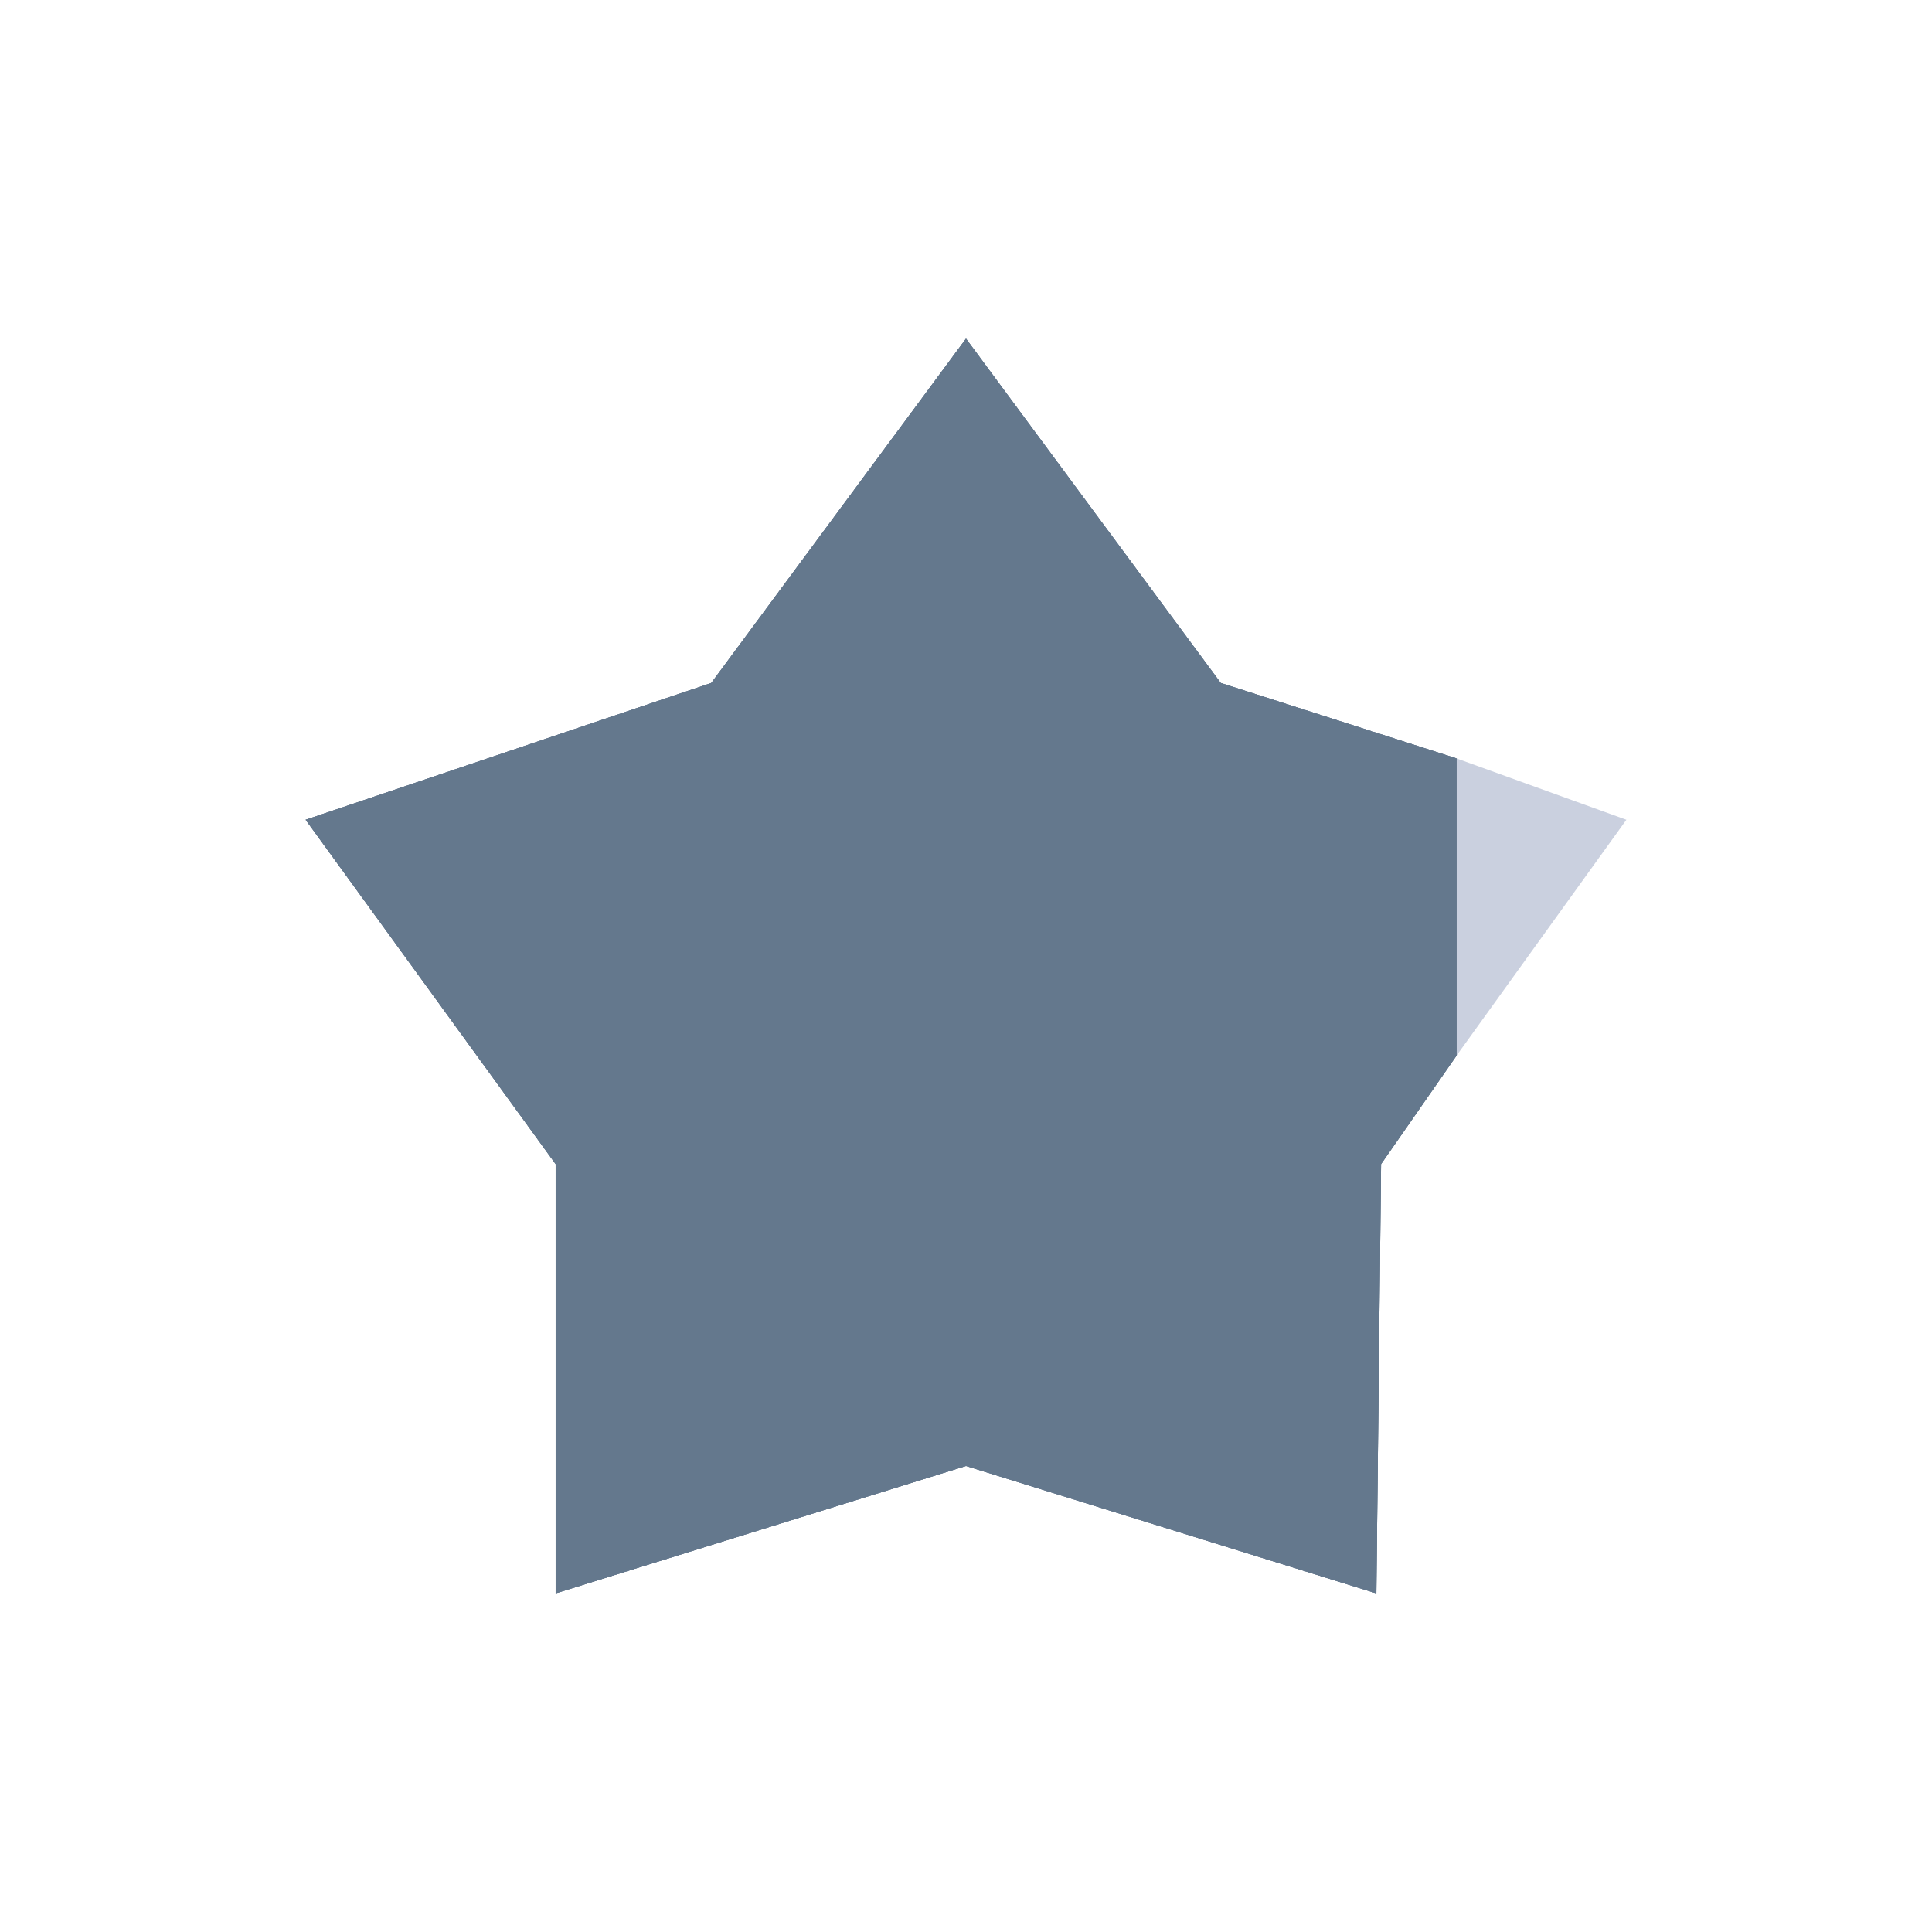
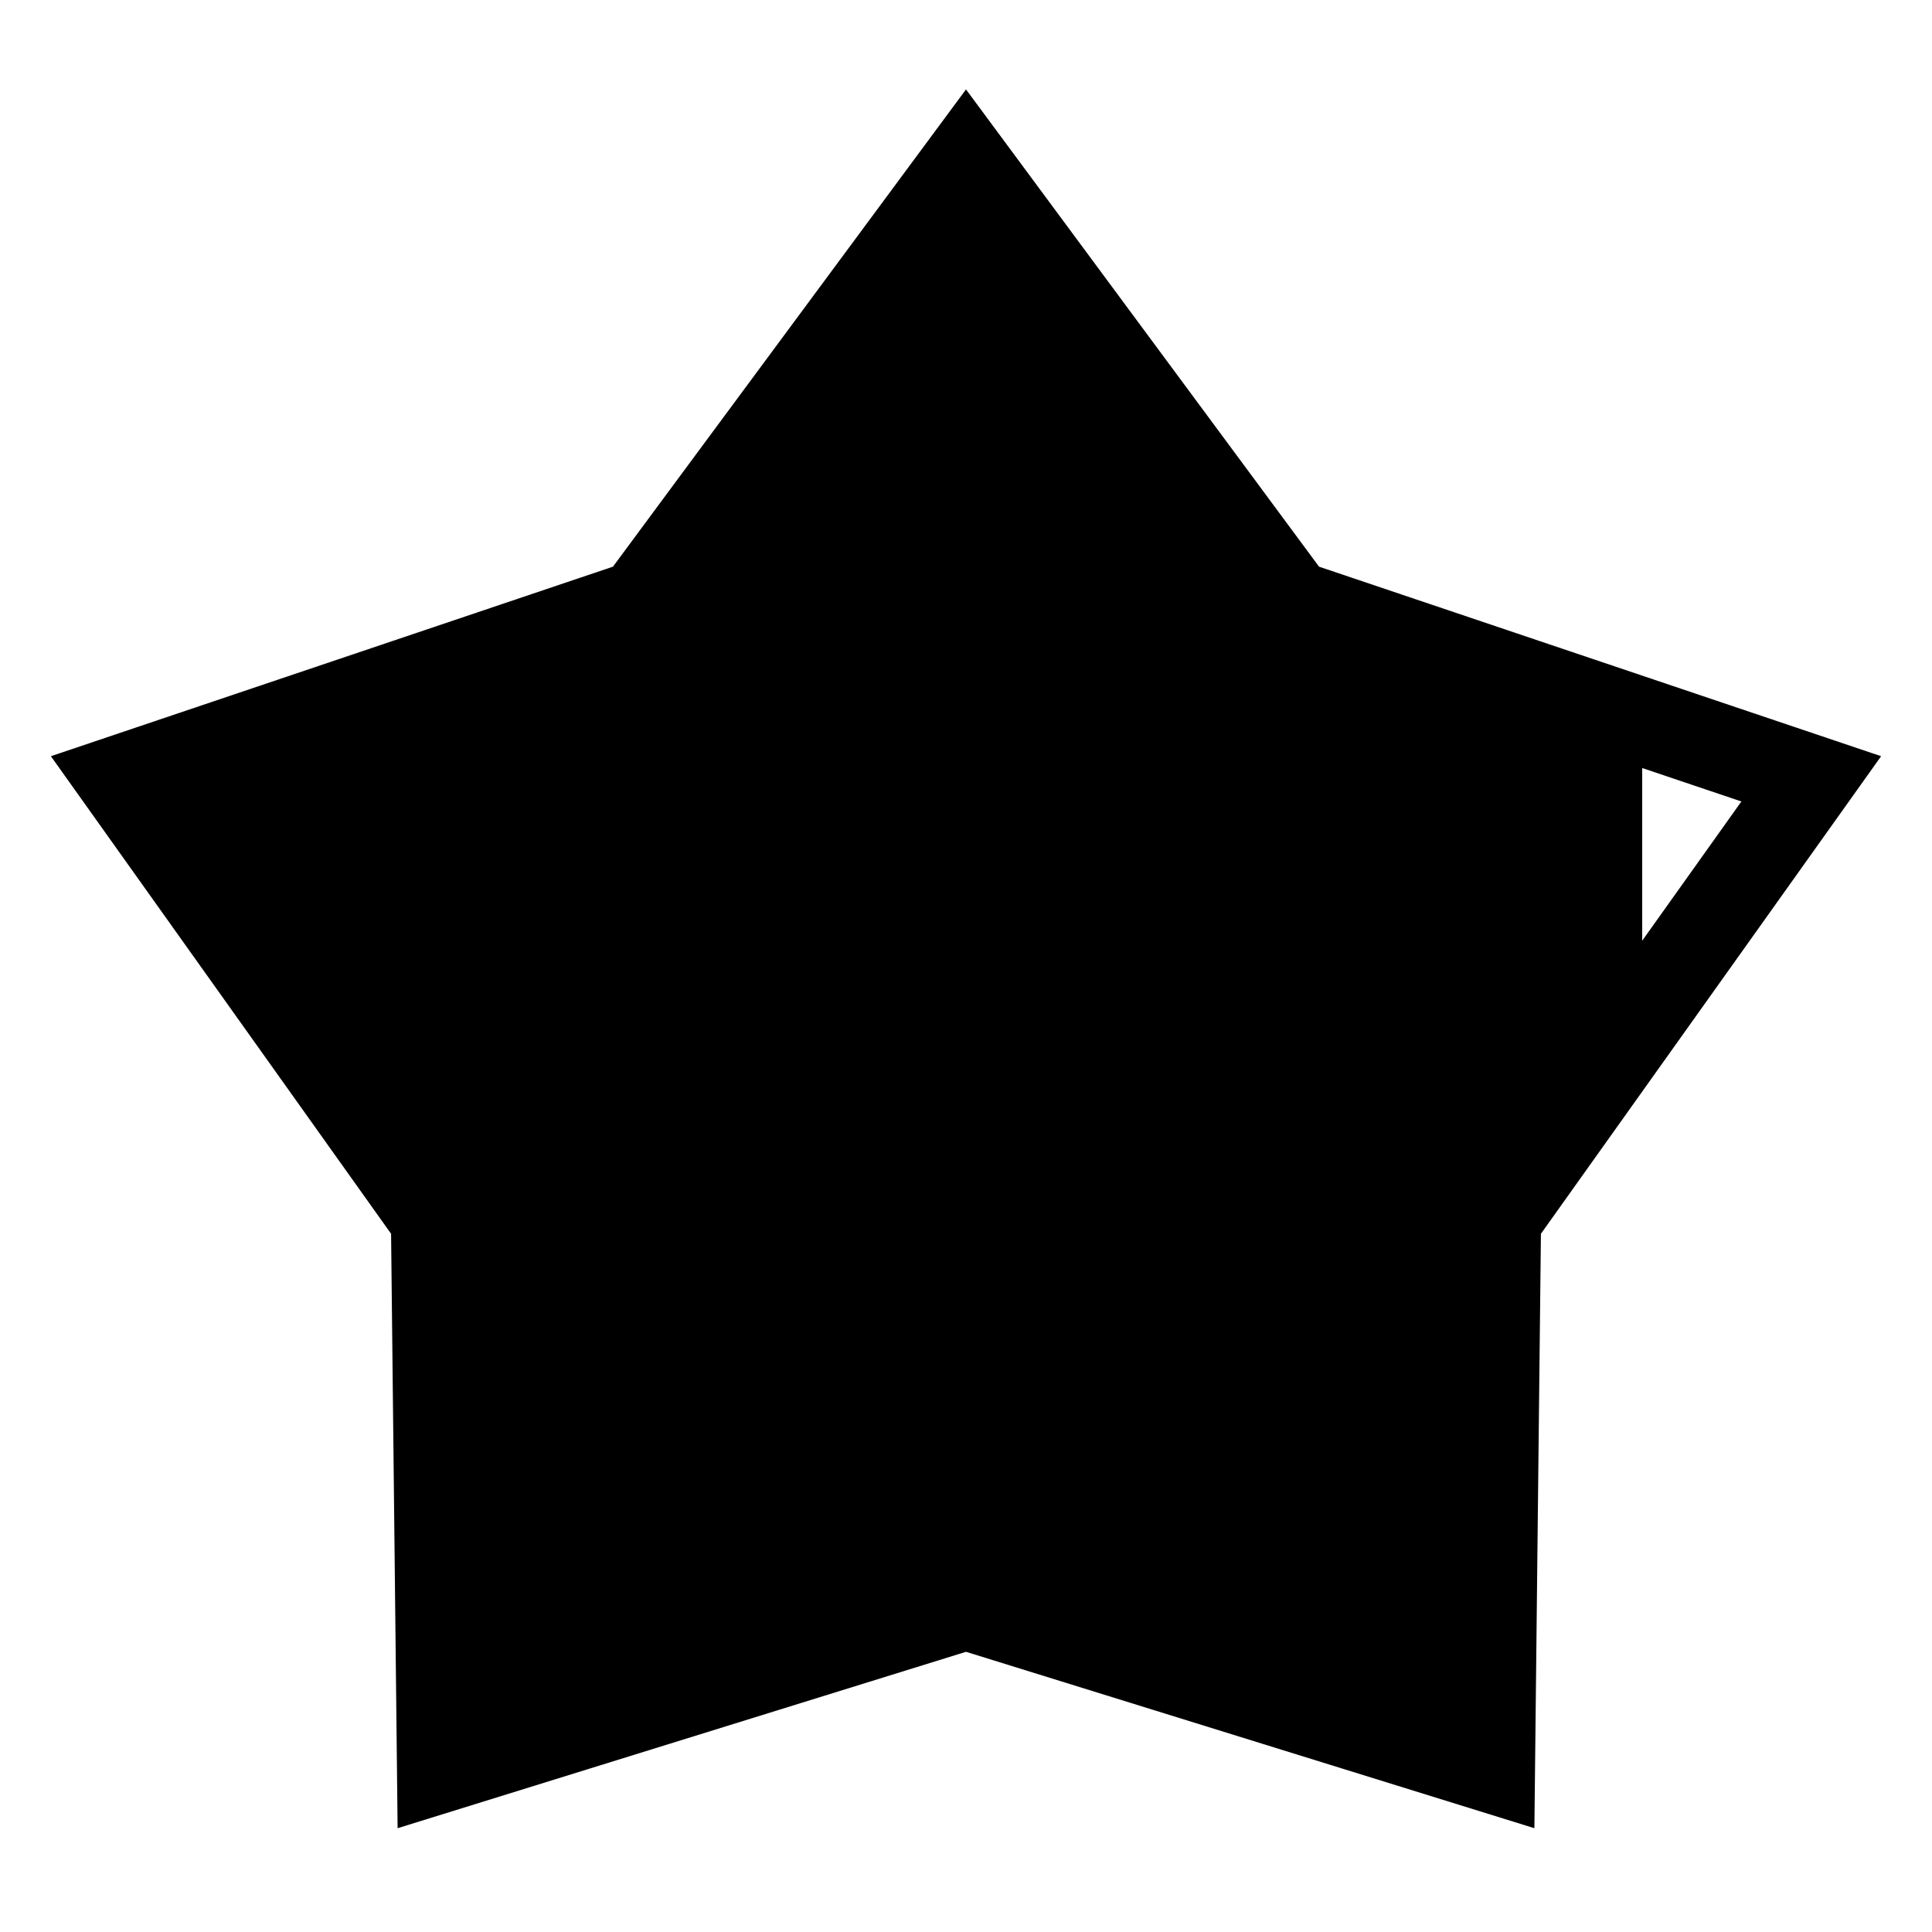
- <svg xmlns="http://www.w3.org/2000/svg" xmlns:xlink="http://www.w3.org/1999/xlink" version="1.1" id="Layer_1" x="0px" y="0px" width="32px" height="32px" viewBox="0 0 32 32" enable-background="new 0 0 32 32" xml:space="preserve">
-   <rect fill="none" width="32" height="32" />
-   <g>
-     <polygon fill="#CAD0DF" points="24.125,17.484 26.938,13.578 24.125,12.562  " />
-     <g>
-       <g>
-         <g>
-           <polygon id="SVGID_1_" fill="#64788D" points="16,5.609 11.781,11.312 5.062,13.578 9.203,19.281 9.203,26.391 16,24.281       22.797,26.391 22.875,19.281 24.125,17.484 24.125,12.562 20.219,11.312     " />
-         </g>
-         <g>
-           <g>
-             <polygon id="SVGID_2_" fill="#64788D" points="16,5.609 11.781,11.312 5.062,13.578 9.203,19.281 9.203,26.391 16,24.281        22.797,26.391 22.875,19.281 24.125,17.484 24.125,12.562 20.219,11.312      " />
-           </g>
-           <g>
-             <defs>
-               <polygon id="SVGID_3_" points="16,5.609 11.781,11.312 5.062,13.578 9.203,19.281 9.203,26.391 16,24.281 22.797,26.391         22.875,19.281 24.125,17.484 24.125,12.562 20.219,11.312       " />
-             </defs>
-             <clipPath id="SVGID_4_">
-               <use xlink:href="#SVGID_3_" overflow="visible" />
-             </clipPath>
-             <rect x="5.062" y="5.609" clip-path="url(#SVGID_4_)" fill="#64788D" width="19.062" height="20.781" />
-           </g>
-         </g>
-       </g>
-     </g>
-   </g>
+ <svg xmlns="http://www.w3.org/2000/svg" id="cat-pg" viewBox="0 0 32 32">
+   <defs>
+     <style>.cls-1{fill:none;stroke:#000;stroke-miterlimit:10;stroke-width:1.45px;}</style>
+   </defs>
+   <polygon points="27.2 11.96 21.4 10 16 2.7 10.6 10 2 12.9 7.2 20.2 7.3 29.3 16 26.6 24.7 29.3 24.8 20.2 27.2 16.83 27.2 11.96" />
+   <polygon class="cls-1" points="16 2.7 21.4 10 30 12.9 24.8 20.2 24.7 29.3 16 26.6 7.3 29.3 7.2 20.2 2 12.9 10.6 10 16 2.7" />
</svg>
